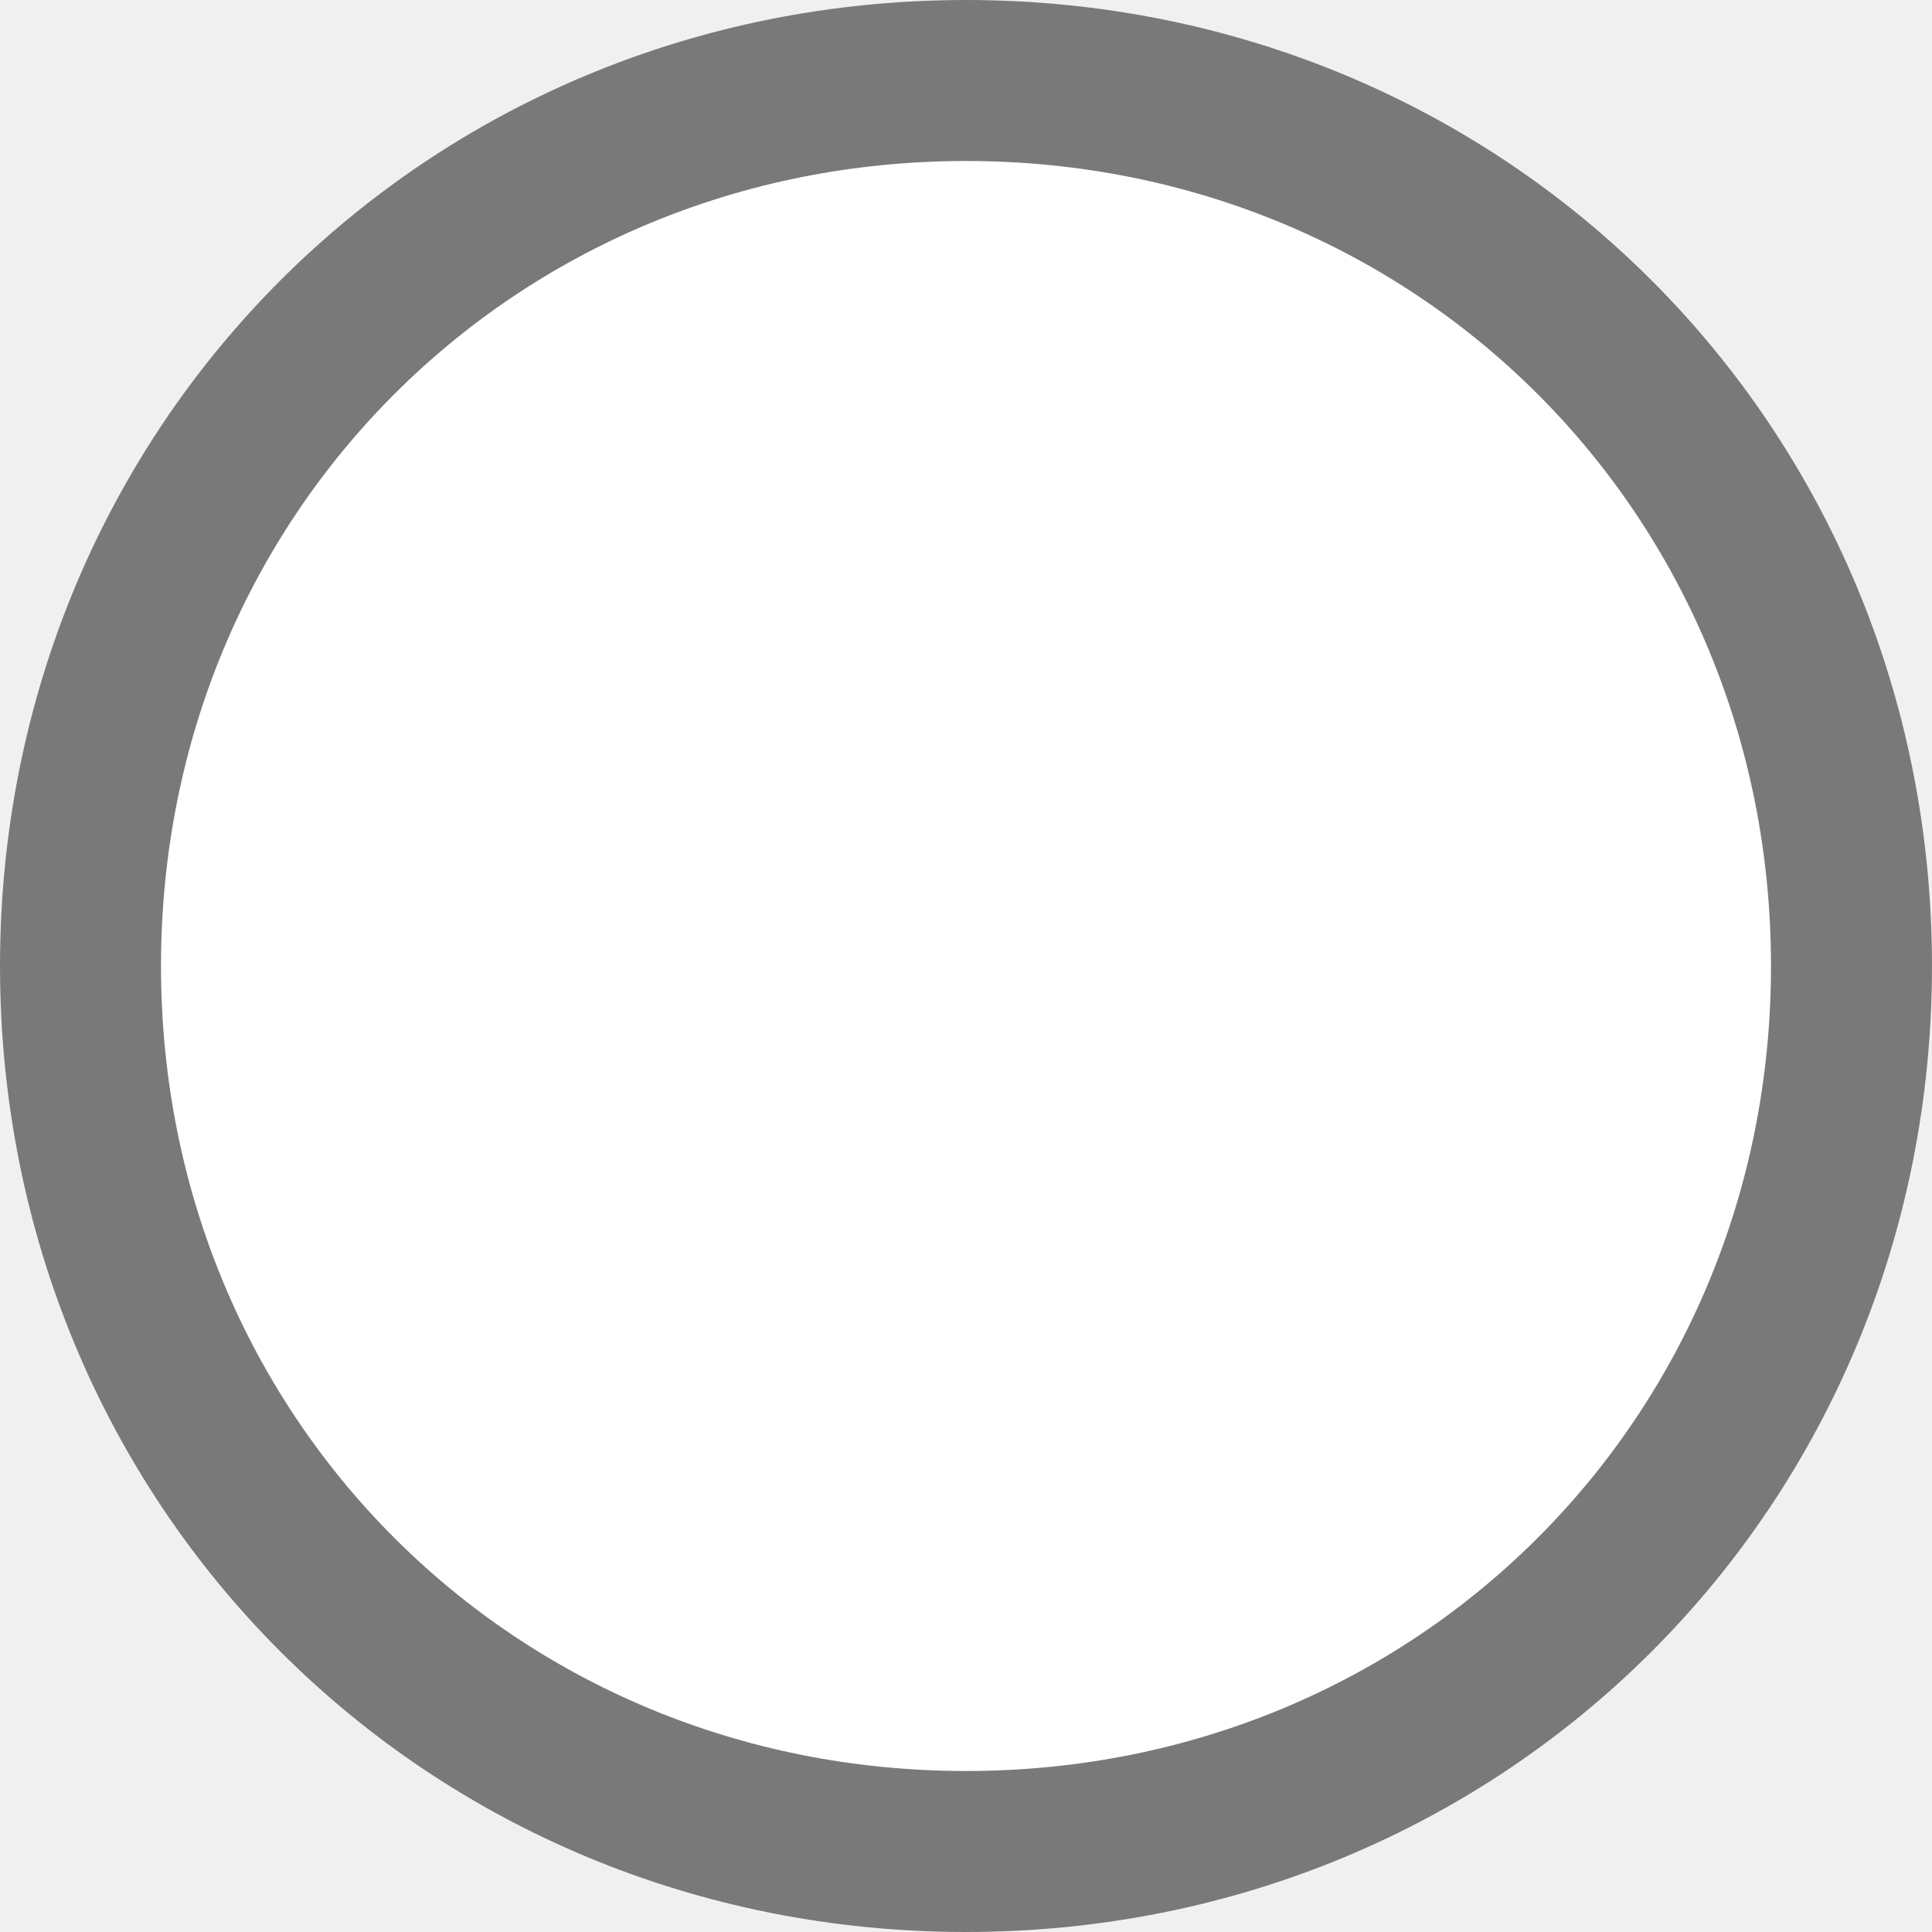
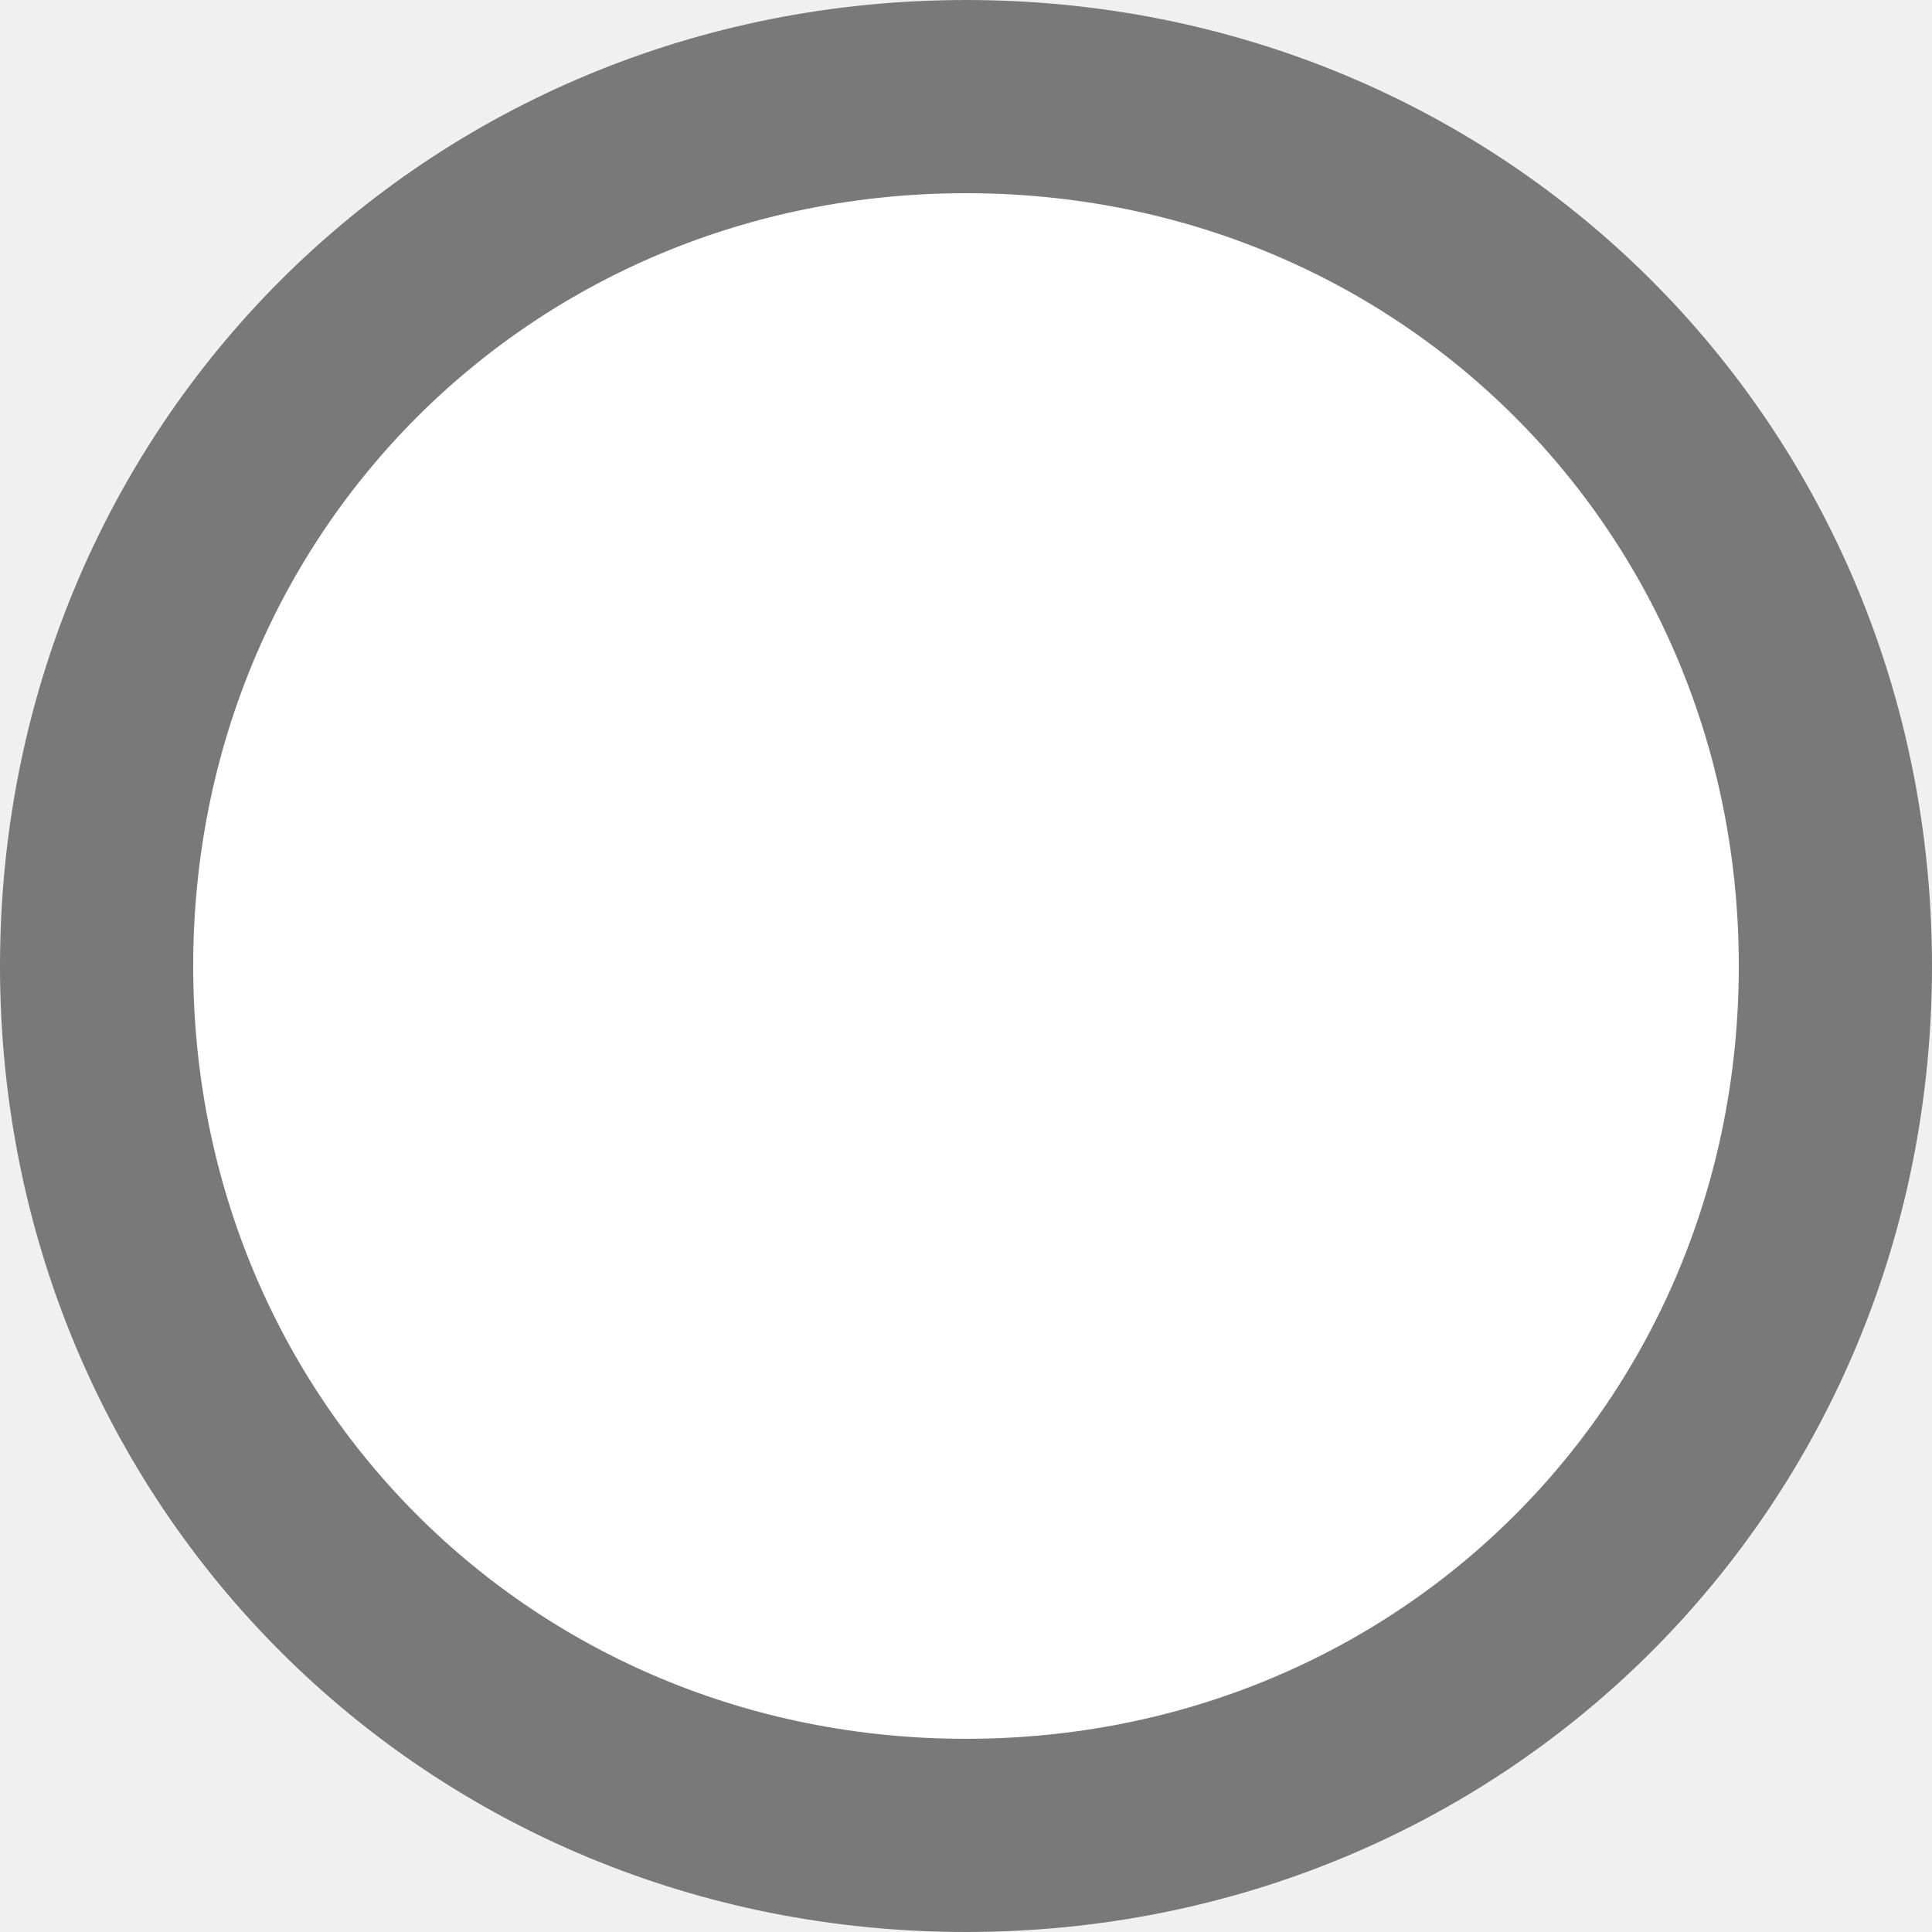
- <svg xmlns="http://www.w3.org/2000/svg" version="1.1" width="12px" height="12px" viewBox="1473 8506  12 12">
-   <path d="M 1479 8506  C 1482.36 8506  1485 8508.64  1485 8512  C 1485 8515.36  1482.36 8518  1479 8518  C 1475.64 8518  1473 8515.36  1473 8512  C 1473 8508.64  1475.64 8506  1479 8506  Z " fill-rule="nonzero" fill="#ffffff" stroke="none" />
-   <path d="M 1479 8506.5  C 1482.08 8506.5  1484.5 8508.92  1484.5 8512  C 1484.5 8515.08  1482.08 8517.5  1479 8517.5  C 1475.92 8517.5  1473.5 8515.08  1473.5 8512  C 1473.5 8508.92  1475.92 8506.5  1479 8506.5  Z " stroke-width="1" stroke="#797979" fill="none" />
+ <svg xmlns="http://www.w3.org/2000/svg" version="1.1" width="10px" height="10px">
+   <g transform="matrix(1 0 0 1 -256 -7494 )">
+     <path d="M 261 7494  C 263.8 7494  266 7496.2  266 7499  C 266 7501.8  263.8 7504  261 7504  C 258.2 7504  256 7501.8  256 7499  C 256 7496.2  258.2 7494  261 7494  Z " fill-rule="nonzero" fill="#ffffff" stroke="none" />
+     <path d="M 261 7494.5  C 263.52 7494.5  265.5 7496.48  265.5 7499  C 265.5 7501.52  263.52 7503.5  261 7503.5  C 258.48 7503.5  256.5 7501.52  256.5 7499  C 256.5 7496.48  258.48 7494.5  261 7494.5  Z " stroke-width="1" stroke="#797979" fill="none" />
+   </g>
</svg>
